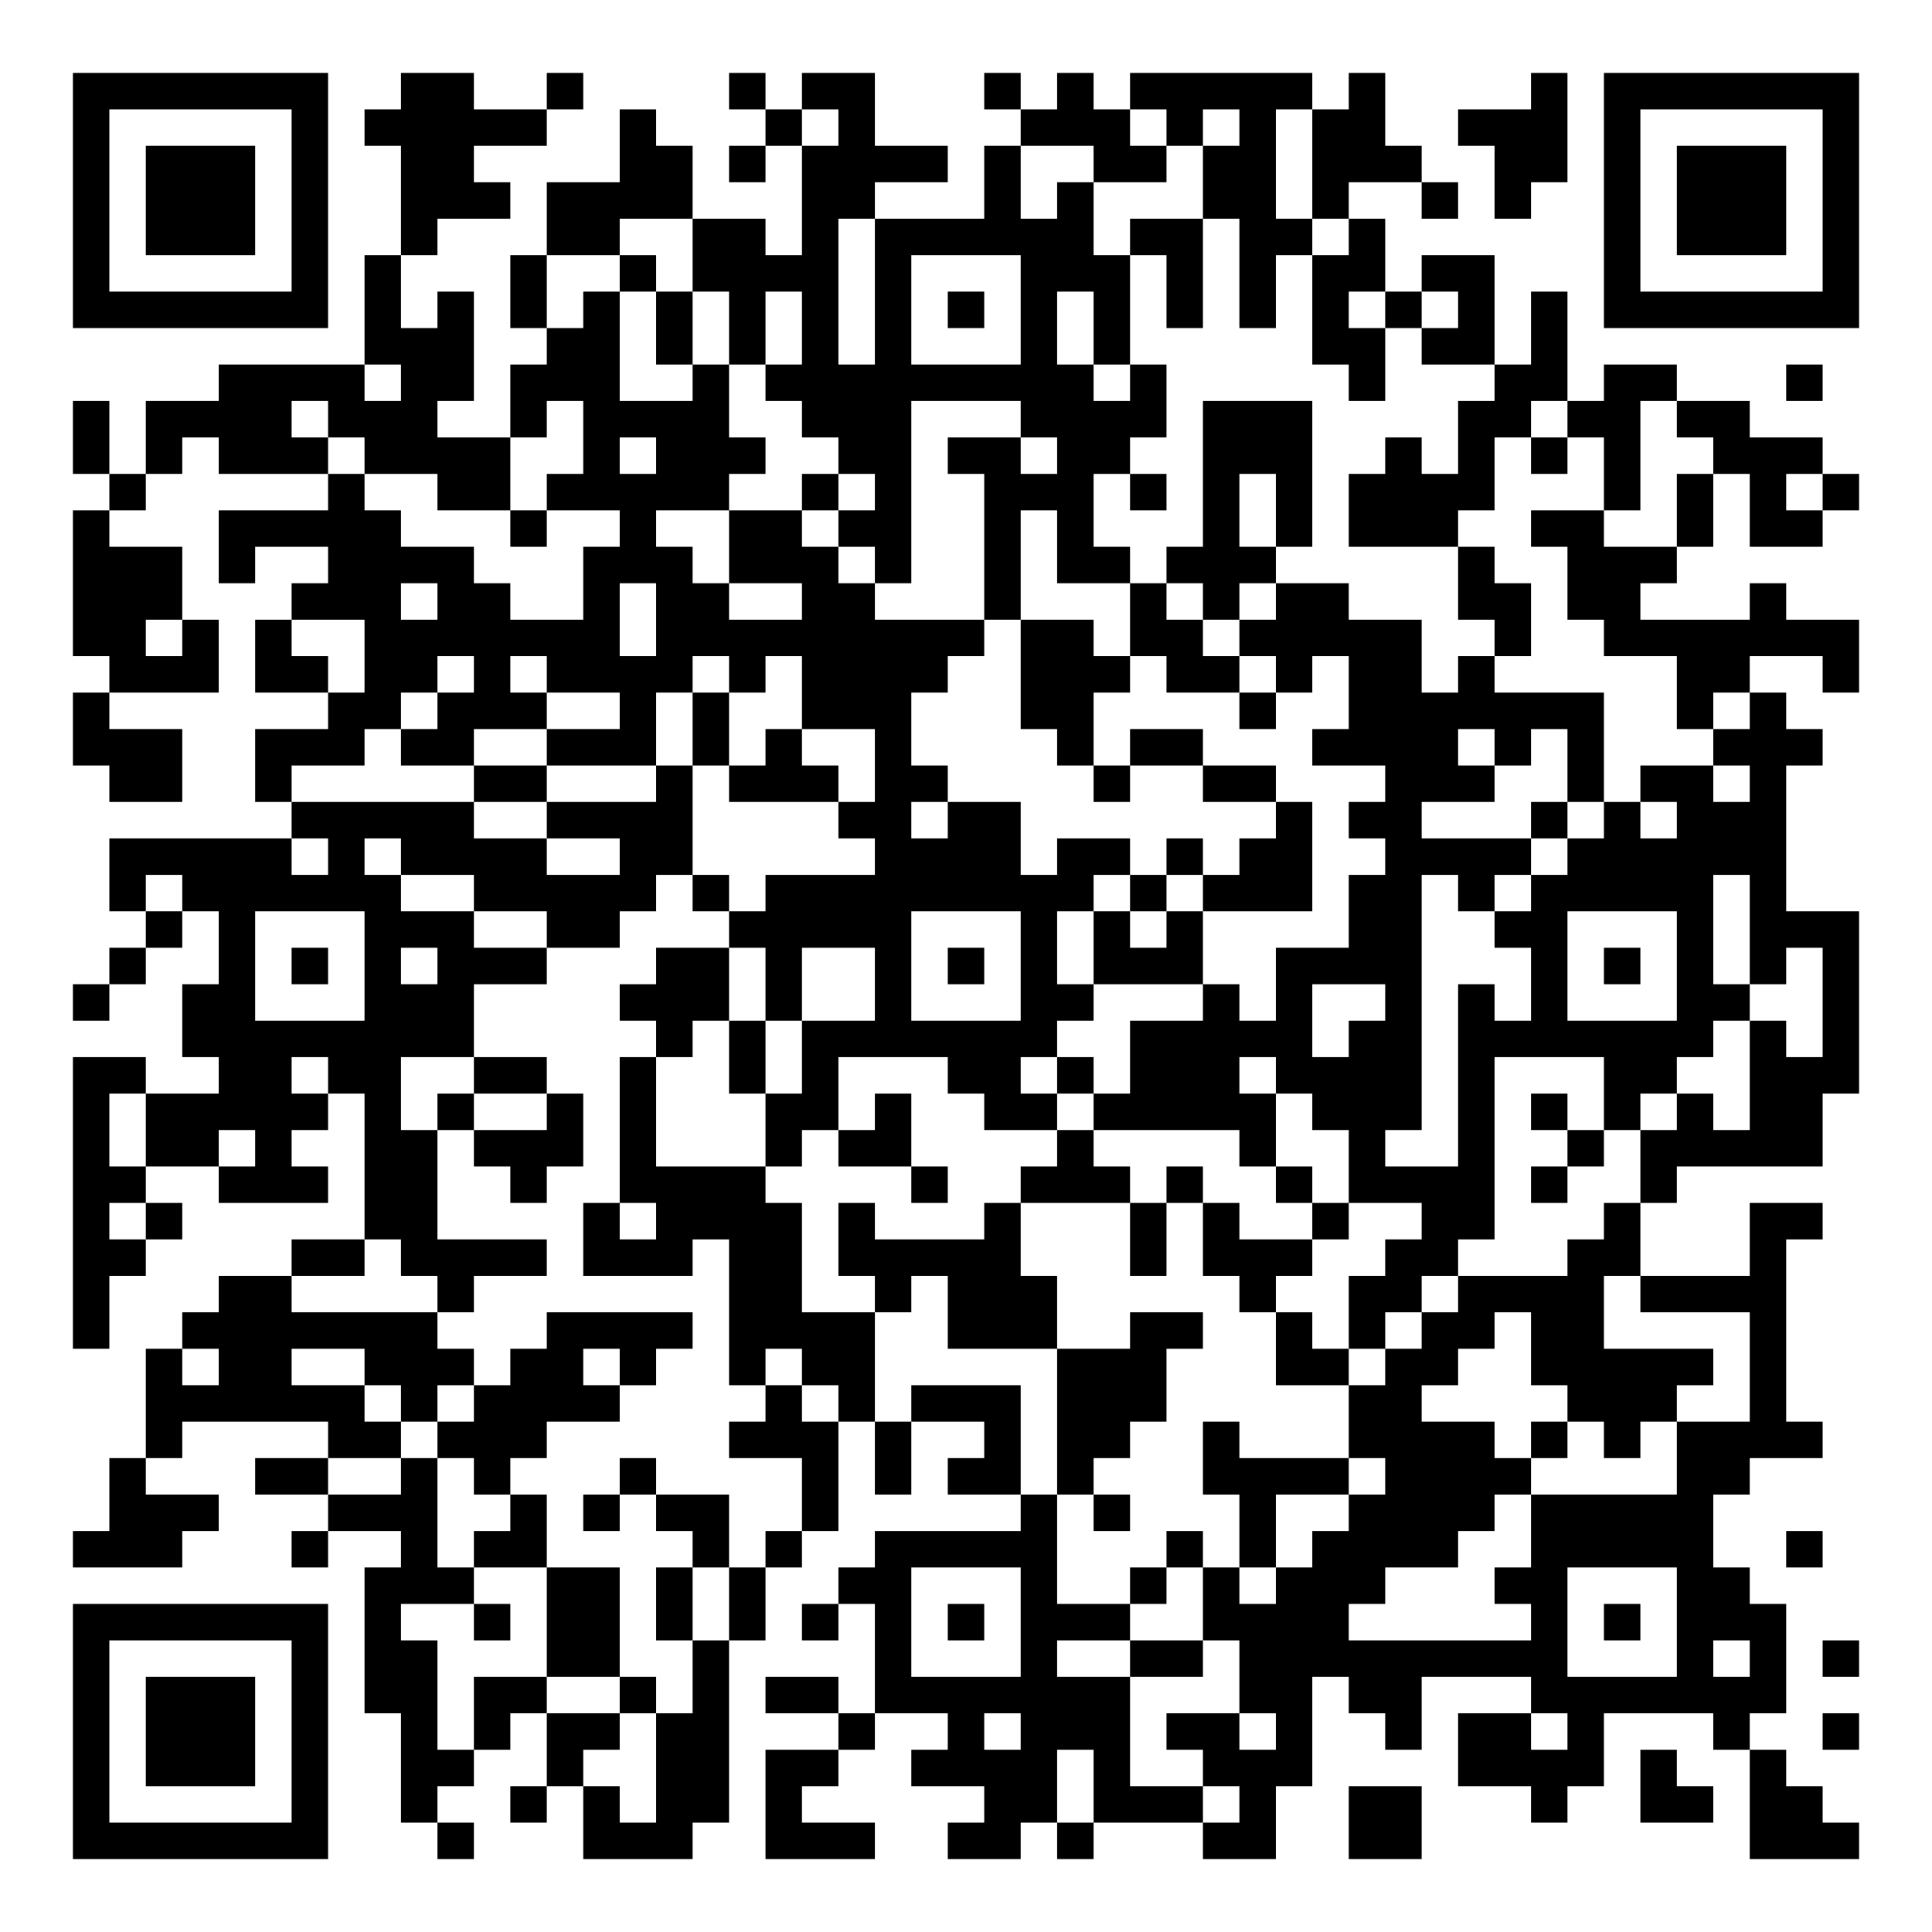
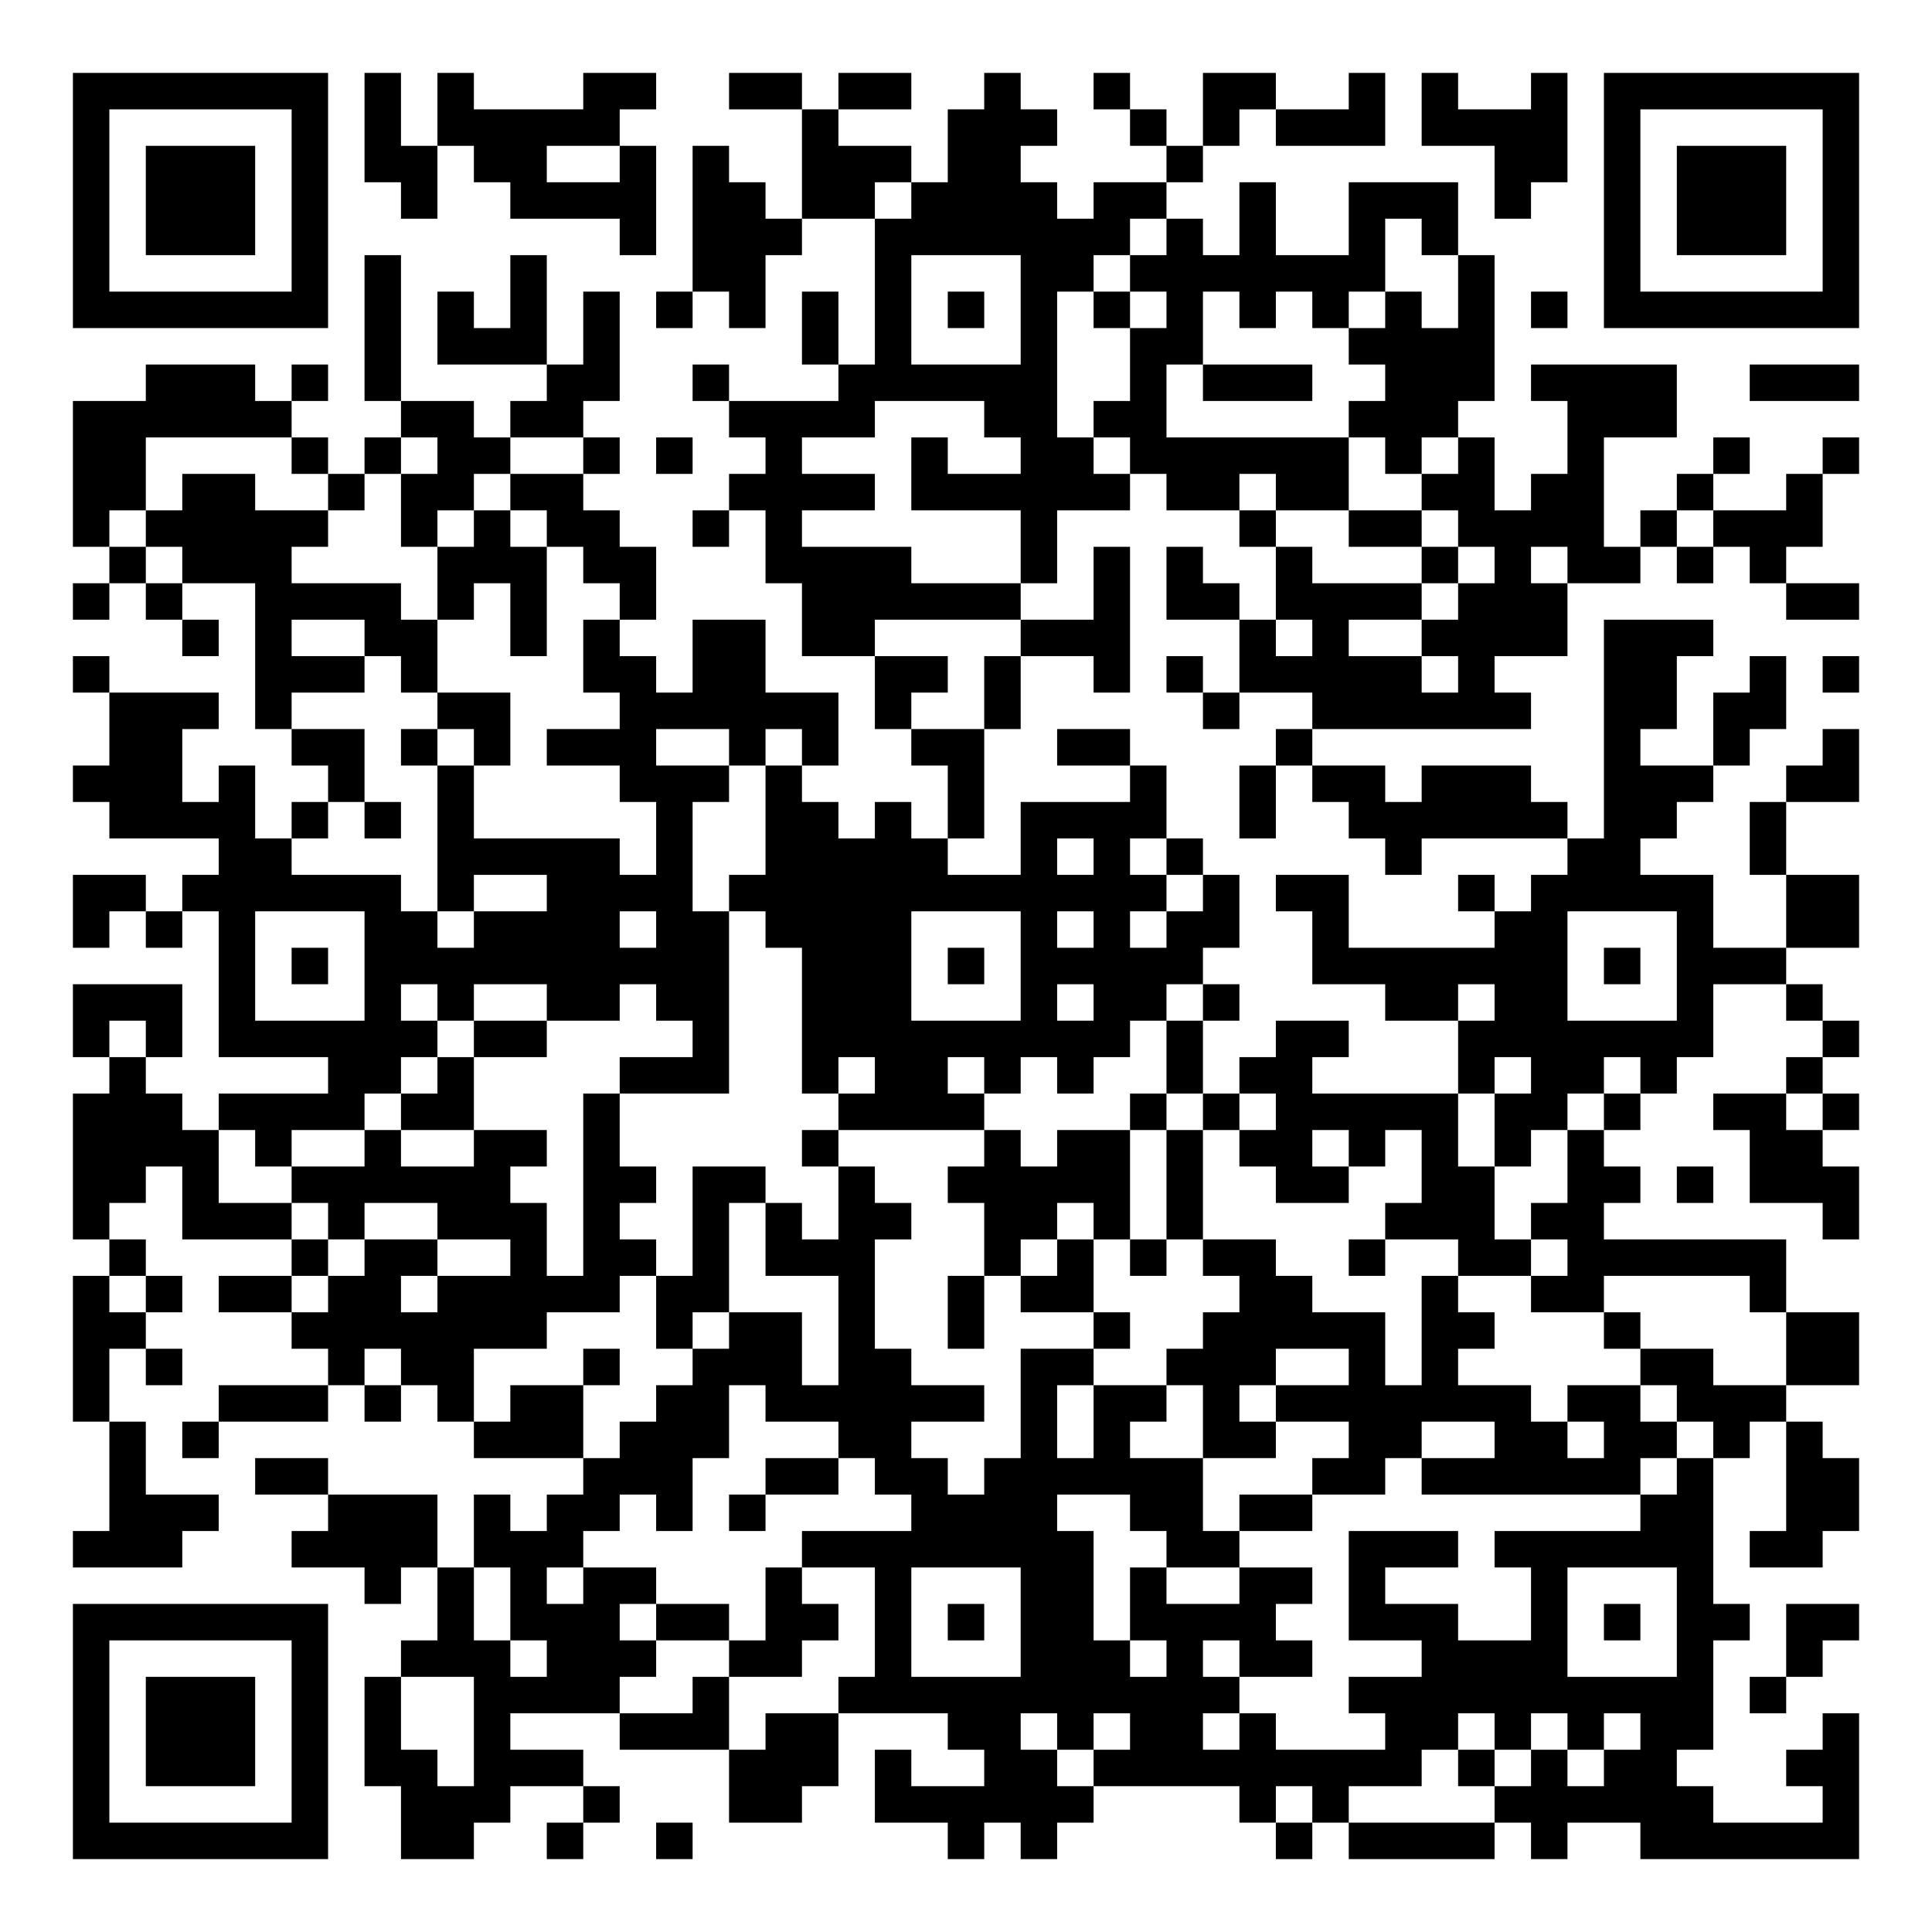
<svg xmlns="http://www.w3.org/2000/svg" viewBox="0 0 53 53" class="segno">
  <path fill="#fff" d="M0 0h53v53h-53z" />
-   <path class="qrline" stroke="#000" d="M2 2.5h7m2 0h2m2 0h1m4 0h1m1 0h2m3 0h1m1 0h1m1 0h5m1 0h1m4 0h1m1 0h7m-49 1h1m5 0h1m1 0h5m2 0h1m3 0h1m1 0h1m4 0h3m1 0h1m1 0h1m1 0h2m2 0h3m1 0h1m5 0h1m-49 1h1m1 0h3m1 0h1m2 0h2m4 0h2m1 0h1m1 0h4m1 0h1m2 0h2m1 0h2m1 0h3m2 0h2m1 0h1m1 0h3m1 0h1m-49 1h1m1 0h3m1 0h1m2 0h3m1 0h4m3 0h2m3 0h1m1 0h1m3 0h2m1 0h1m2 0h1m1 0h1m2 0h1m1 0h3m1 0h1m-49 1h1m1 0h3m1 0h1m2 0h1m3 0h2m2 0h2m1 0h1m1 0h6m1 0h2m1 0h2m1 0h1m6 0h1m1 0h3m1 0h1m-49 1h1m5 0h1m1 0h1m3 0h1m2 0h1m1 0h4m1 0h1m3 0h3m1 0h1m1 0h1m1 0h2m1 0h2m3 0h1m5 0h1m-49 1h7m1 0h1m1 0h1m1 0h1m1 0h1m1 0h1m1 0h1m1 0h1m1 0h1m1 0h1m1 0h1m1 0h1m1 0h1m1 0h1m1 0h1m1 0h1m1 0h1m1 0h1m1 0h7m-41 1h3m2 0h2m1 0h1m1 0h1m1 0h1m1 0h1m3 0h1m1 0h1m5 0h2m1 0h2m1 0h1m-37 1h4m1 0h2m1 0h3m2 0h1m1 0h9m1 0h1m5 0h1m3 0h2m1 0h2m3 0h1m-48 1h1m1 0h4m1 0h3m2 0h1m1 0h4m2 0h3m3 0h4m1 0h3m4 0h2m1 0h2m1 0h2m-46 1h1m1 0h1m1 0h3m1 0h4m2 0h1m1 0h3m2 0h2m1 0h2m1 0h2m2 0h3m2 0h1m1 0h1m1 0h1m1 0h1m2 0h3m-47 1h1m5 0h1m2 0h2m1 0h5m2 0h1m1 0h1m2 0h3m1 0h1m1 0h1m1 0h1m1 0h4m3 0h1m1 0h1m1 0h1m1 0h1m-49 1h1m3 0h5m3 0h1m2 0h1m2 0h2m1 0h2m2 0h1m1 0h1m3 0h1m1 0h1m1 0h3m2 0h2m2 0h1m1 0h2m-48 1h3m1 0h1m2 0h4m3 0h3m1 0h3m1 0h1m2 0h1m1 0h2m1 0h3m5 0h1m2 0h3m-44 1h3m3 0h3m1 0h2m2 0h1m1 0h2m2 0h2m3 0h1m3 0h1m1 0h1m1 0h2m3 0h2m1 0h2m3 0h1m-47 1h2m1 0h1m1 0h1m2 0h7m1 0h9m1 0h2m1 0h2m1 0h5m2 0h1m2 0h7m-48 1h3m1 0h2m1 0h2m1 0h1m1 0h4m1 0h1m1 0h4m2 0h3m1 0h2m1 0h1m1 0h2m1 0h1m5 0h2m2 0h1m-49 1h1m6 0h2m1 0h3m2 0h1m1 0h1m2 0h3m3 0h2m4 0h1m2 0h7m2 0h1m1 0h1m-47 1h3m2 0h3m1 0h2m2 0h3m1 0h1m1 0h1m2 0h1m4 0h1m1 0h2m3 0h4m1 0h1m1 0h1m3 0h3m-47 1h2m2 0h1m5 0h2m3 0h1m1 0h3m1 0h2m4 0h1m2 0h2m3 0h3m2 0h1m1 0h2m1 0h1m-41 1h5m2 0h4m4 0h2m1 0h2m7 0h1m1 0h2m3 0h1m1 0h1m1 0h3m-46 1h5m1 0h1m1 0h4m2 0h2m5 0h4m1 0h2m1 0h1m1 0h2m2 0h4m1 0h6m-46 1h1m1 0h6m2 0h5m1 0h1m1 0h9m1 0h1m1 0h3m1 0h2m1 0h1m1 0h5m1 0h1m-45 1h1m1 0h1m3 0h3m2 0h2m3 0h5m3 0h1m1 0h1m1 0h1m4 0h2m2 0h2m3 0h1m1 0h3m-48 1h1m2 0h1m1 0h1m1 0h1m1 0h3m3 0h2m1 0h1m2 0h1m1 0h1m1 0h1m1 0h3m2 0h4m3 0h1m1 0h1m1 0h1m1 0h1m1 0h1m-49 1h1m2 0h2m3 0h3m4 0h3m1 0h1m2 0h1m3 0h2m3 0h1m1 0h1m2 0h1m1 0h1m1 0h1m3 0h2m2 0h1m-46 1h8m5 0h1m1 0h1m1 0h7m2 0h5m1 0h2m1 0h7m1 0h1m1 0h1m-49 1h2m2 0h2m1 0h2m2 0h2m2 0h1m2 0h1m1 0h1m3 0h2m1 0h1m1 0h3m1 0h4m1 0h1m3 0h2m2 0h3m-49 1h1m1 0h5m1 0h1m1 0h1m2 0h1m1 0h1m3 0h2m1 0h1m2 0h2m1 0h5m1 0h3m1 0h1m1 0h1m1 0h1m1 0h1m1 0h2m-48 1h1m1 0h2m1 0h1m2 0h2m1 0h3m1 0h1m3 0h1m1 0h2m4 0h1m4 0h1m2 0h1m2 0h1m2 0h1m1 0h5m-48 1h2m2 0h3m1 0h2m2 0h1m2 0h4m4 0h1m2 0h3m1 0h1m2 0h1m1 0h4m1 0h1m2 0h1m-44 1h1m1 0h1m5 0h2m4 0h1m1 0h4m1 0h1m3 0h1m3 0h1m1 0h1m2 0h1m2 0h2m3 0h1m3 0h2m-48 1h2m4 0h2m1 0h4m1 0h3m1 0h2m1 0h5m3 0h1m1 0h3m2 0h2m3 0h2m3 0h1m-47 1h1m3 0h2m4 0h1m7 0h2m2 0h1m1 0h3m5 0h1m2 0h2m1 0h4m1 0h4m-47 1h1m2 0h7m3 0h4m1 0h4m2 0h3m2 0h2m2 0h1m1 0h1m1 0h2m1 0h2m4 0h1m-45 1h1m1 0h2m2 0h3m1 0h2m1 0h1m2 0h1m1 0h2m5 0h3m3 0h2m1 0h2m2 0h5m1 0h1m-45 1h6m1 0h1m1 0h4m4 0h1m1 0h1m1 0h3m1 0h3m5 0h2m4 0h3m2 0h1m-45 1h1m4 0h2m1 0h3m5 0h3m1 0h1m2 0h1m1 0h2m2 0h1m3 0h4m1 0h1m1 0h1m1 0h4m-47 1h1m3 0h2m2 0h1m1 0h1m3 0h1m4 0h1m1 0h1m1 0h2m1 0h1m3 0h4m1 0h4m4 0h2m-45 1h3m3 0h3m2 0h1m1 0h1m1 0h2m2 0h1m5 0h1m1 0h1m3 0h1m2 0h4m1 0h5m-45 1h3m3 0h1m2 0h1m1 0h2m4 0h1m1 0h1m2 0h5m3 0h1m1 0h1m1 0h4m2 0h5m2 0h1m-40 1h3m2 0h2m1 0h1m1 0h1m2 0h2m3 0h1m2 0h1m1 0h1m1 0h3m3 0h2m3 0h2m-46 1h7m1 0h1m2 0h1m1 0h2m1 0h1m1 0h1m1 0h1m1 0h1m1 0h1m1 0h3m2 0h4m5 0h1m1 0h1m1 0h3m-47 1h1m5 0h1m1 0h2m3 0h2m2 0h1m4 0h1m3 0h1m2 0h2m1 0h9m3 0h1m1 0h1m1 0h1m-49 1h1m1 0h3m1 0h1m1 0h2m1 0h2m2 0h1m1 0h1m1 0h2m1 0h7m3 0h2m1 0h2m3 0h7m-47 1h1m1 0h3m1 0h1m2 0h1m1 0h1m1 0h2m1 0h2m3 0h1m2 0h1m1 0h3m1 0h2m1 0h1m2 0h1m1 0h2m1 0h1m3 0h1m2 0h1m-49 1h1m1 0h3m1 0h1m2 0h2m2 0h1m2 0h2m1 0h2m2 0h4m1 0h1m2 0h3m4 0h4m1 0h1m2 0h1m-47 1h1m5 0h1m2 0h1m2 0h1m1 0h1m1 0h2m1 0h1m5 0h2m1 0h3m1 0h1m2 0h2m3 0h1m2 0h2m1 0h2m-48 1h7m3 0h1m3 0h3m2 0h3m2 0h2m1 0h1m3 0h2m2 0h2m9 0h3" />
+   <path class="qrline" stroke="#000" d="M2 2.5h7m1 0h1m1 0h1m3 0h2m2 0h2m1 0h2m2 0h1m2 0h1m2 0h2m2 0h1m1 0h1m2 0h1m1 0h7m-49 1h1m5 0h1m1 0h1m1 0h5m5 0h1m3 0h3m2 0h1m1 0h1m1 0h3m1 0h4m1 0h1m5 0h1m-49 1h1m1 0h3m1 0h1m1 0h2m1 0h2m2 0h1m1 0h1m2 0h3m1 0h2m4 0h1m8 0h2m1 0h1m1 0h3m1 0h1m-49 1h1m1 0h3m1 0h1m2 0h1m2 0h4m1 0h2m1 0h2m1 0h4m1 0h2m2 0h1m2 0h3m1 0h1m2 0h1m1 0h3m1 0h1m-49 1h1m1 0h3m1 0h1m8 0h1m1 0h3m2 0h7m1 0h1m1 0h1m2 0h1m1 0h1m4 0h1m1 0h3m1 0h1m-49 1h1m5 0h1m1 0h1m3 0h1m4 0h2m3 0h1m3 0h2m1 0h7m2 0h1m3 0h1m5 0h1m-49 1h7m1 0h1m1 0h1m1 0h1m1 0h1m1 0h1m1 0h1m1 0h1m1 0h1m1 0h1m1 0h1m1 0h1m1 0h1m1 0h1m1 0h1m1 0h1m1 0h1m1 0h1m1 0h7m-41 1h1m1 0h3m1 0h1m5 0h1m1 0h1m3 0h1m2 0h2m4 0h4m-37 1h3m1 0h1m1 0h1m4 0h2m2 0h1m3 0h6m2 0h1m1 0h3m2 0h3m1 0h4m2 0h3m-49 1h6m3 0h2m1 0h2m4 0h4m3 0h2m1 0h2m5 0h3m3 0h3m-44 1h2m4 0h1m1 0h1m1 0h2m2 0h1m1 0h1m2 0h1m3 0h1m2 0h2m1 0h6m1 0h1m1 0h1m2 0h1m3 0h1m2 0h1m-49 1h2m1 0h2m2 0h1m1 0h2m1 0h2m4 0h4m1 0h6m1 0h2m1 0h2m2 0h2m1 0h2m2 0h1m2 0h1m-48 1h1m1 0h5m2 0h1m1 0h1m1 0h2m2 0h1m1 0h1m6 0h1m5 0h1m2 0h2m1 0h4m1 0h1m1 0h3m-47 1h1m1 0h3m4 0h3m1 0h2m3 0h4m3 0h1m1 0h1m1 0h1m2 0h1m3 0h1m1 0h1m1 0h2m1 0h1m1 0h1m-47 1h1m1 0h1m2 0h4m1 0h1m1 0h1m2 0h1m4 0h6m2 0h1m1 0h2m1 0h4m1 0h3m6 0h2m-46 1h1m1 0h1m2 0h2m2 0h1m1 0h1m2 0h2m1 0h2m4 0h3m3 0h1m1 0h1m2 0h4m1 0h3m-45 1h1m4 0h3m1 0h1m4 0h2m1 0h2m3 0h2m1 0h1m2 0h1m1 0h1m1 0h5m1 0h1m3 0h2m2 0h1m1 0h1m-48 1h3m1 0h1m4 0h2m3 0h6m1 0h1m2 0h1m5 0h1m2 0h6m2 0h2m1 0h2m-46 1h2m3 0h2m1 0h1m1 0h1m1 0h3m2 0h1m1 0h1m2 0h2m2 0h2m4 0h1m8 0h1m2 0h1m2 0h1m-49 1h3m1 0h1m2 0h1m2 0h1m4 0h3m1 0h1m4 0h1m4 0h1m2 0h1m1 0h2m1 0h3m2 0h3m2 0h2m-48 1h4m1 0h1m1 0h1m1 0h1m5 0h1m2 0h2m1 0h1m1 0h1m1 0h4m2 0h1m2 0h6m1 0h2m2 0h1m-43 1h2m4 0h5m1 0h1m2 0h5m2 0h1m1 0h1m1 0h1m5 0h1m4 0h2m3 0h1m-47 1h2m1 0h6m1 0h1m2 0h4m1 0h12m1 0h1m1 0h2m3 0h1m1 0h5m2 0h2m-49 1h1m1 0h1m1 0h1m3 0h2m1 0h4m1 0h2m1 0h4m3 0h1m1 0h1m1 0h2m2 0h1m4 0h2m3 0h1m2 0h2m-45 1h1m1 0h1m1 0h10m2 0h3m1 0h1m1 0h5m3 0h7m1 0h1m1 0h3m-47 1h3m1 0h1m3 0h1m1 0h1m2 0h2m1 0h2m2 0h3m3 0h1m1 0h2m1 0h1m4 0h2m1 0h2m3 0h1m2 0h1m-48 1h1m1 0h1m1 0h6m1 0h2m4 0h1m2 0h9m1 0h1m2 0h2m3 0h7m3 0h1m-48 1h1m5 0h2m1 0h1m4 0h3m2 0h1m1 0h2m1 0h1m1 0h1m2 0h1m1 0h2m4 0h1m1 0h2m1 0h1m3 0h1m-48 1h3m1 0h4m1 0h2m3 0h1m6 0h4m4 0h1m1 0h1m1 0h5m1 0h2m1 0h1m2 0h2m1 0h1m-49 1h4m1 0h1m2 0h1m2 0h2m1 0h1m5 0h1m4 0h1m1 0h2m1 0h1m1 0h2m1 0h1m1 0h1m1 0h1m1 0h1m4 0h2m-48 1h2m1 0h1m2 0h6m2 0h2m1 0h2m2 0h1m2 0h5m1 0h1m2 0h2m2 0h2m2 0h2m1 0h1m1 0h3m-49 1h1m2 0h3m1 0h1m2 0h3m1 0h1m2 0h1m1 0h1m1 0h2m2 0h2m1 0h1m1 0h1m5 0h3m1 0h2m6 0h1m-48 1h1m4 0h1m1 0h2m2 0h1m1 0h2m1 0h1m1 0h3m3 0h1m1 0h1m1 0h1m1 0h2m2 0h1m2 0h2m1 0h6m-47 1h1m1 0h1m1 0h2m1 0h2m1 0h5m1 0h2m3 0h1m2 0h1m1 0h2m4 0h2m3 0h1m2 0h2m4 0h1m-47 1h2m4 0h7m3 0h1m1 0h2m1 0h1m2 0h1m3 0h1m2 0h5m1 0h2m3 0h1m4 0h2m-49 1h1m1 0h1m4 0h1m1 0h2m3 0h1m2 0h3m1 0h2m3 0h2m2 0h3m2 0h1m1 0h1m5 0h2m2 0h2m-49 1h1m3 0h3m1 0h1m1 0h1m1 0h2m2 0h2m1 0h6m1 0h1m1 0h2m1 0h1m1 0h7m1 0h2m1 0h3m-46 1h1m1 0h1m7 0h3m1 0h3m3 0h2m3 0h1m1 0h1m2 0h2m2 0h2m2 0h2m1 0h2m1 0h1m1 0h1m-47 1h1m3 0h2m7 0h3m2 0h2m1 0h2m1 0h6m3 0h2m1 0h6m1 0h1m2 0h2m-48 1h3m3 0h3m1 0h1m1 0h2m1 0h1m1 0h1m4 0h4m2 0h2m1 0h2m9 0h2m2 0h2m-49 1h3m3 0h4m1 0h3m6 0h8m2 0h2m3 0h3m1 0h6m1 0h2m-40 1h1m1 0h1m1 0h1m1 0h2m3 0h1m2 0h1m3 0h2m1 0h1m2 0h2m1 0h1m4 0h1m3 0h1m-45 1h7m3 0h1m1 0h3m1 0h2m1 0h2m1 0h1m1 0h1m1 0h2m1 0h4m2 0h3m2 0h1m1 0h1m1 0h2m1 0h2m-49 1h1m5 0h1m2 0h3m1 0h3m2 0h2m2 0h1m3 0h3m1 0h1m1 0h2m3 0h4m3 0h1m2 0h1m-48 1h1m1 0h3m1 0h1m1 0h1m2 0h4m2 0h1m3 0h11m3 0h10m1 0h1m-47 1h1m1 0h3m1 0h1m1 0h1m2 0h1m3 0h3m1 0h2m3 0h2m1 0h1m1 0h2m1 0h1m3 0h2m1 0h1m1 0h1m1 0h2m3 0h1m-49 1h1m1 0h3m1 0h1m1 0h2m1 0h3m4 0h3m1 0h1m2 0h2m1 0h9m1 0h1m1 0h1m1 0h2m3 0h2m-49 1h1m5 0h1m2 0h3m2 0h1m3 0h2m2 0h6m4 0h1m1 0h1m4 0h6m3 0h1m-49 1h7m2 0h2m2 0h1m2 0h1m7 0h1m1 0h1m6 0h1m1 0h4m1 0h1m2 0h6" />
</svg>
